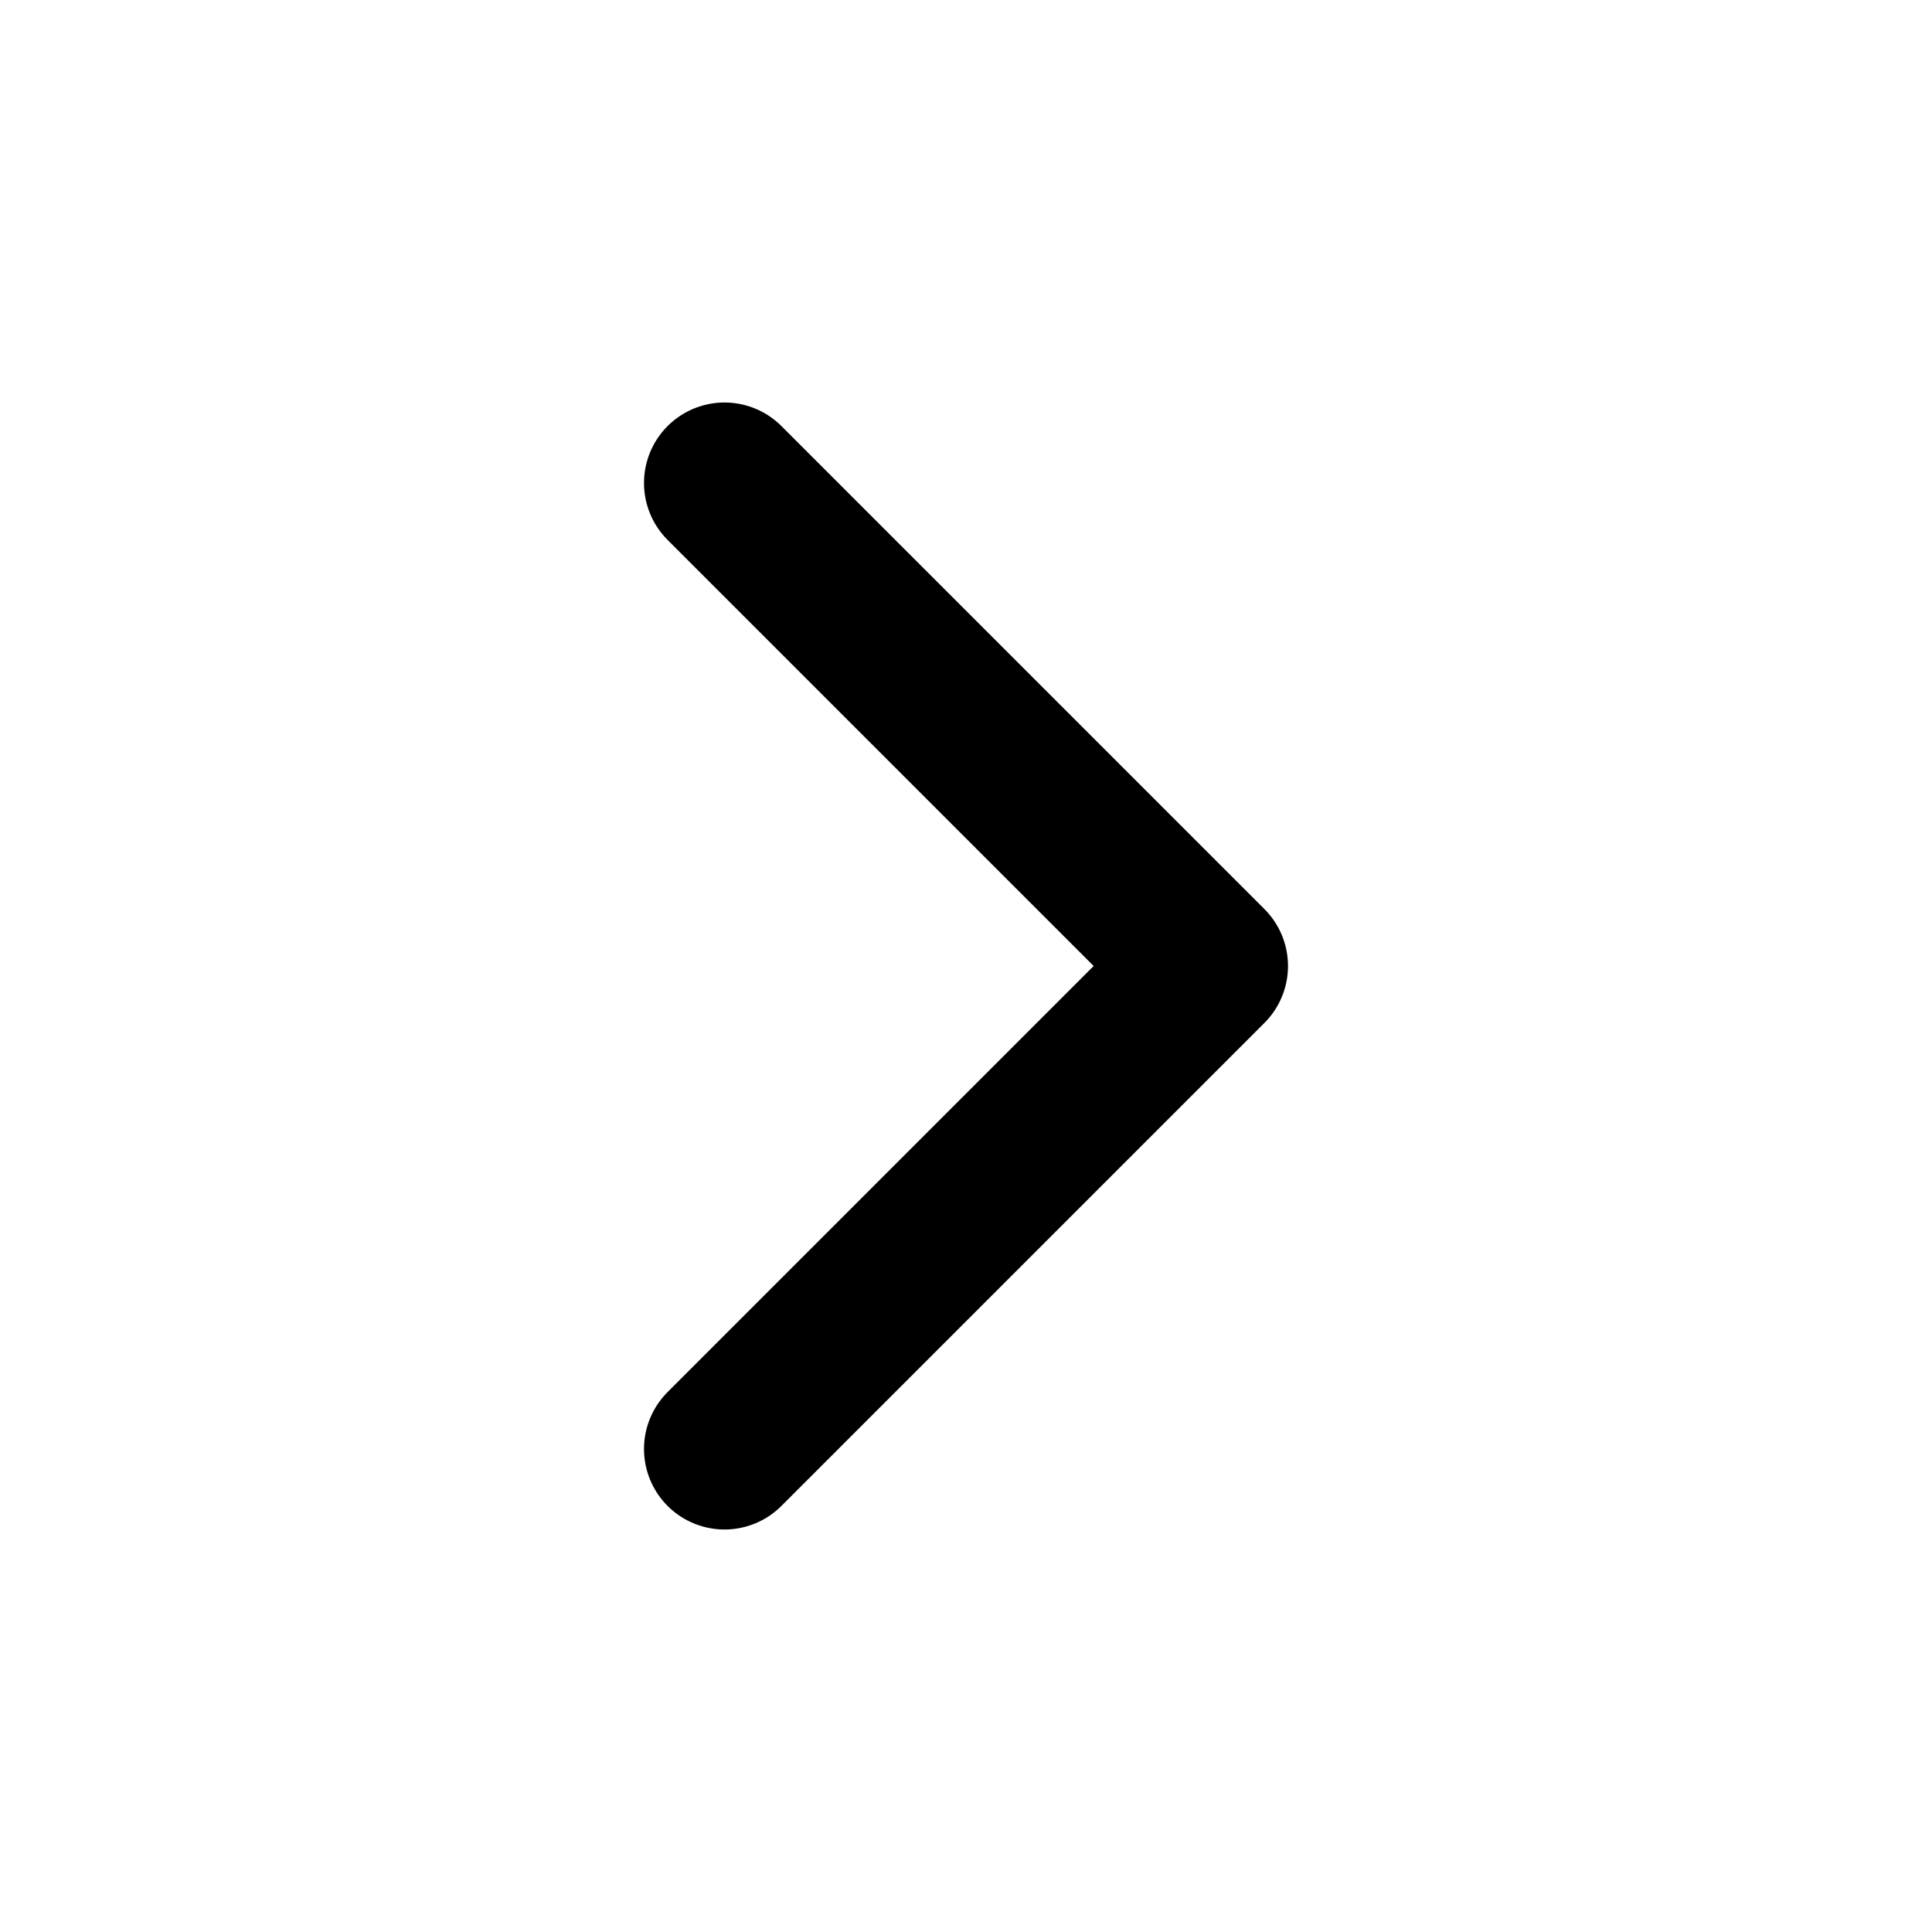
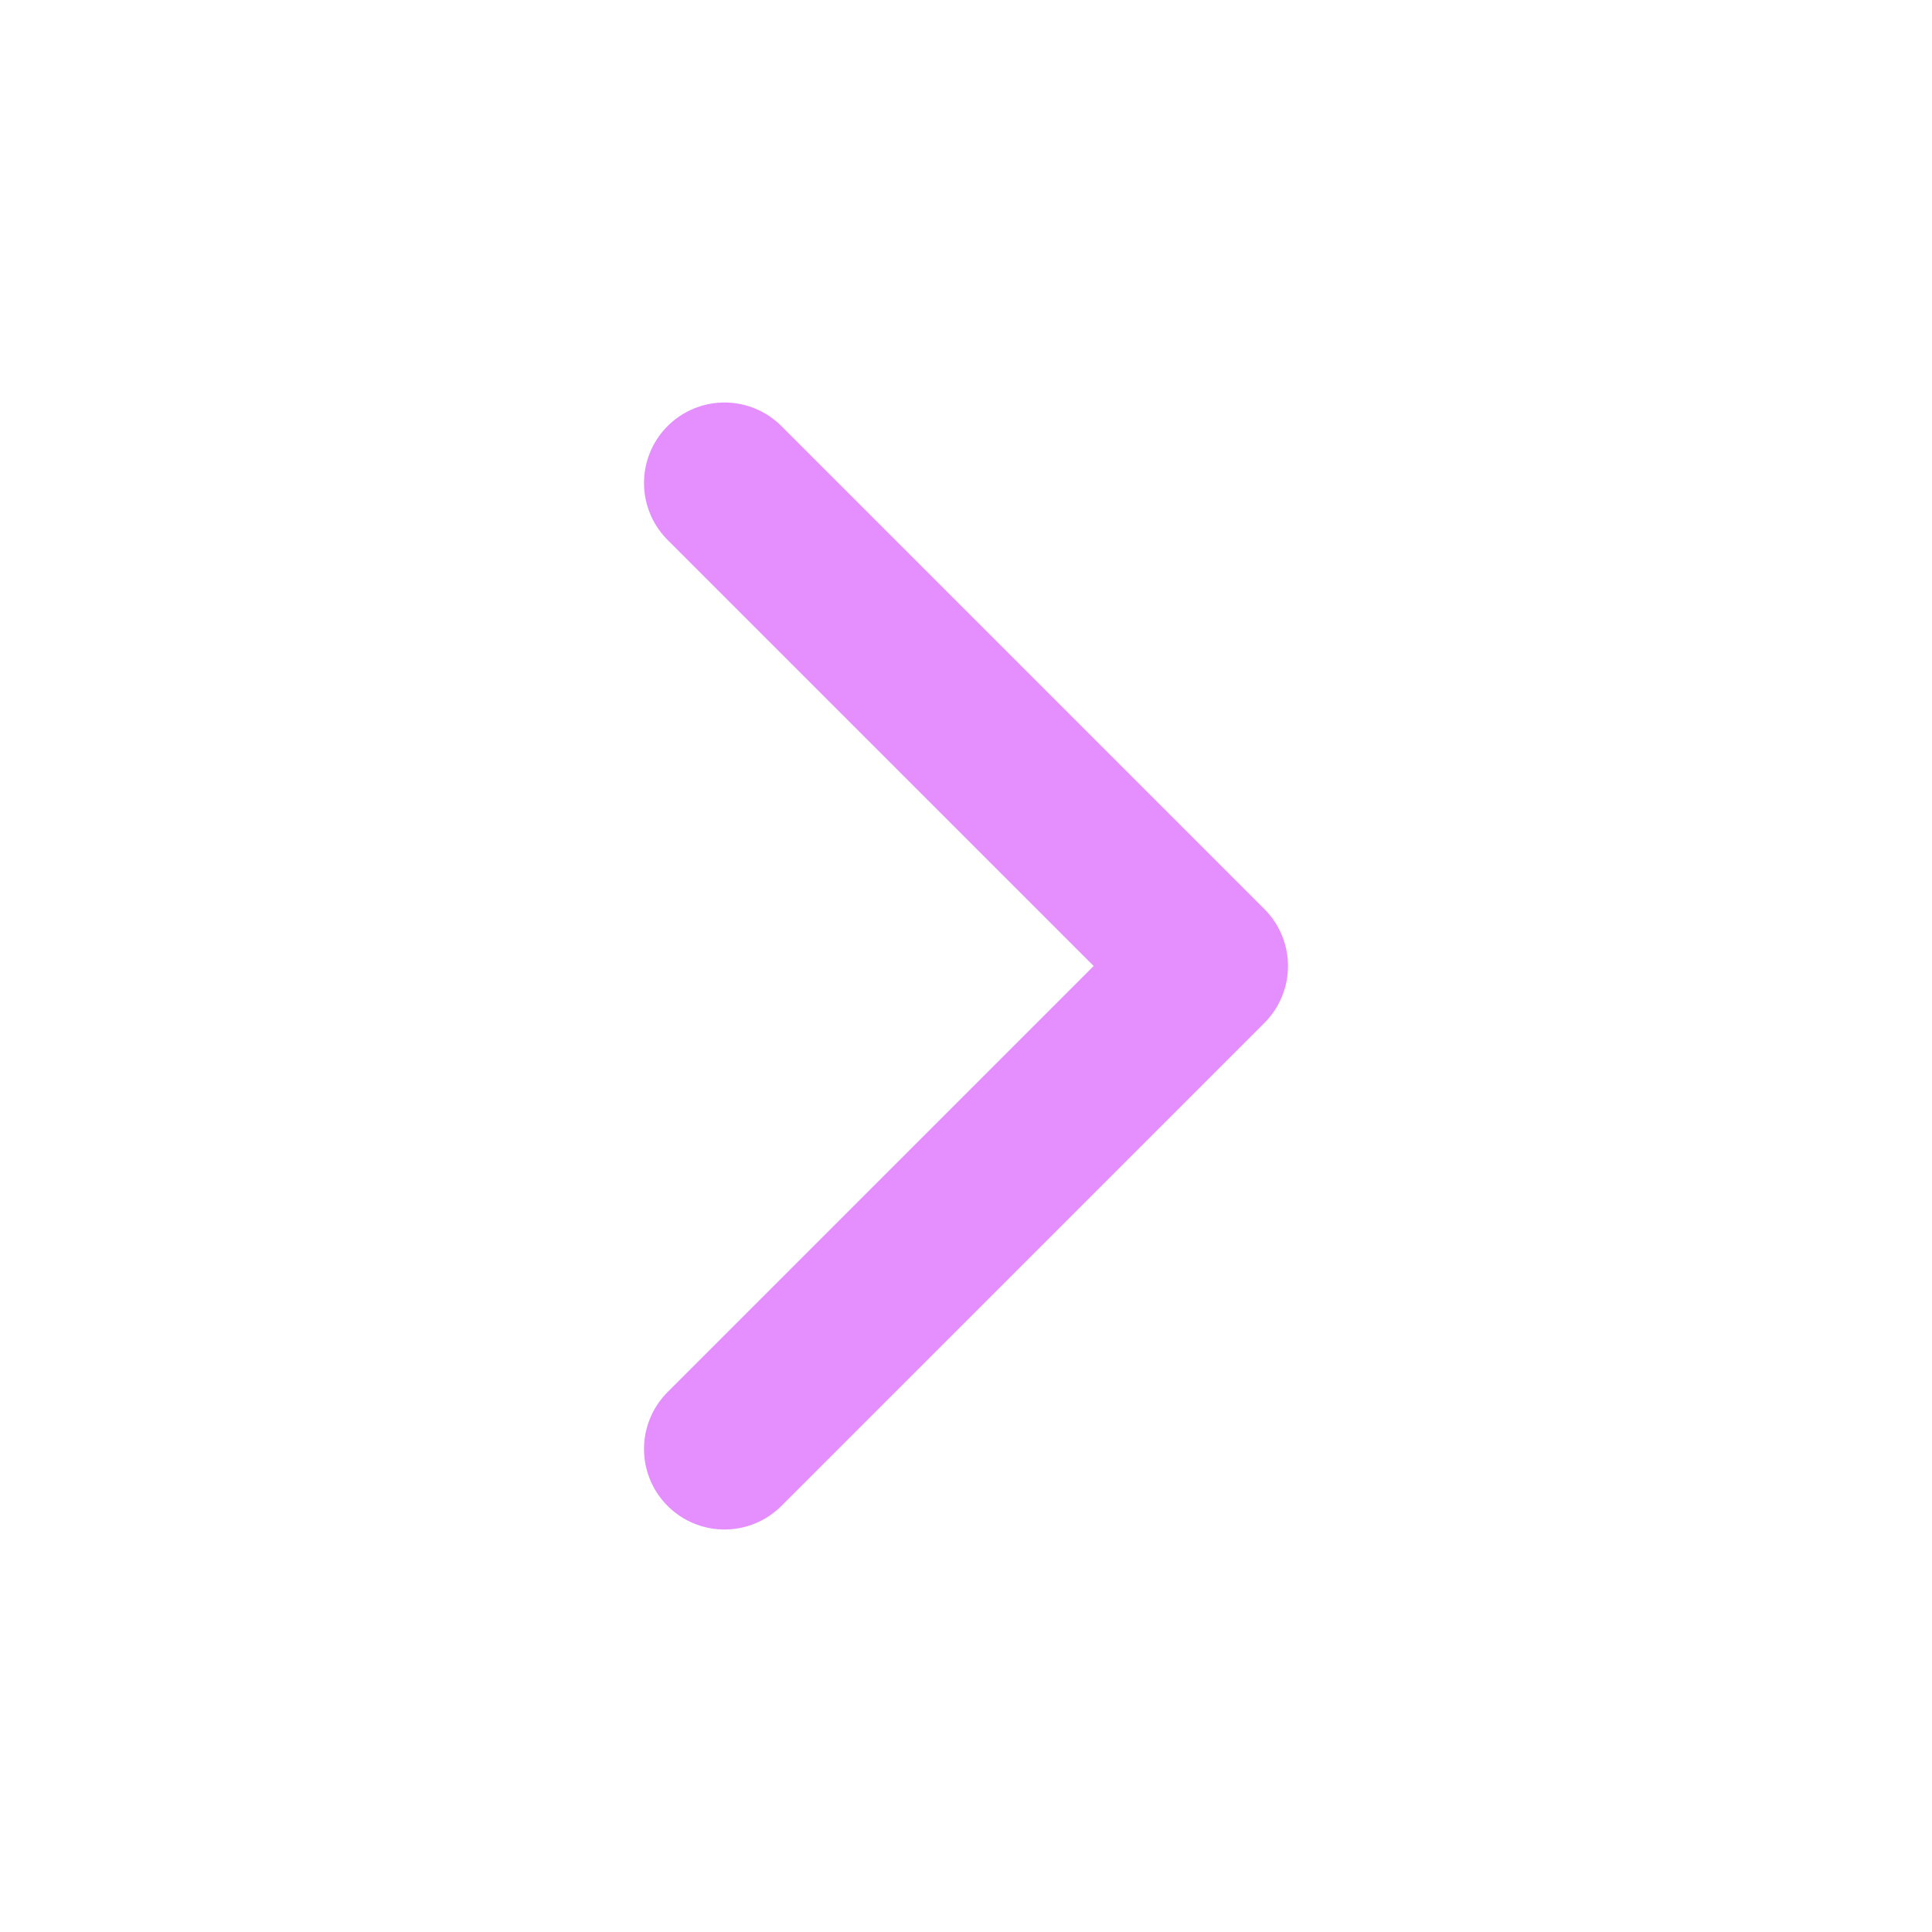
<svg xmlns="http://www.w3.org/2000/svg" width="800px" height="800px" viewBox="0 0 24 24" fill="none">
-   <path d="M9 6L15 12L9 18" stroke="#000000" stroke-width="2" stroke-linecap="round" stroke-linejoin="round" />
+   <path d="M9 6L15 12L9 18" stroke="#e58fff" stroke-width="2" stroke-linecap="round" stroke-linejoin="round" />
</svg>
